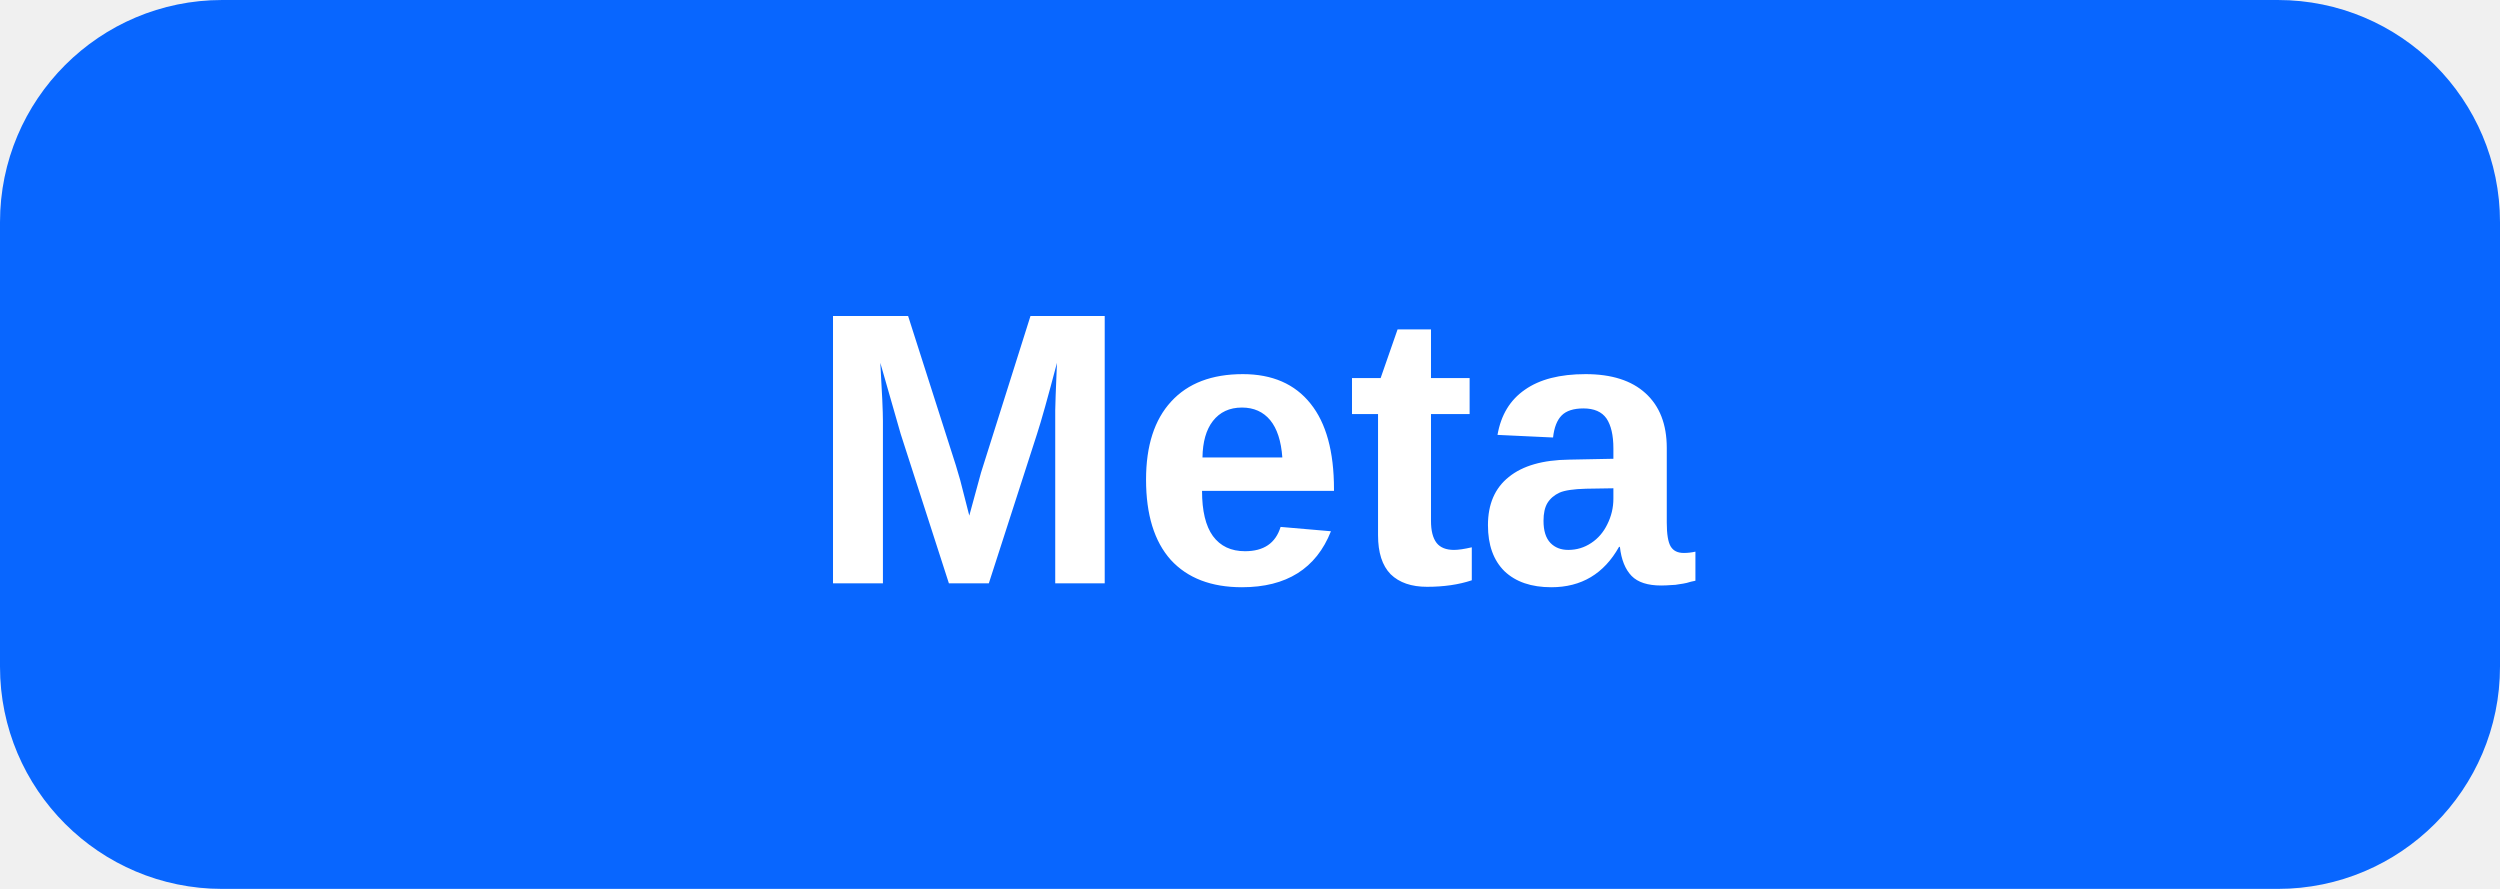
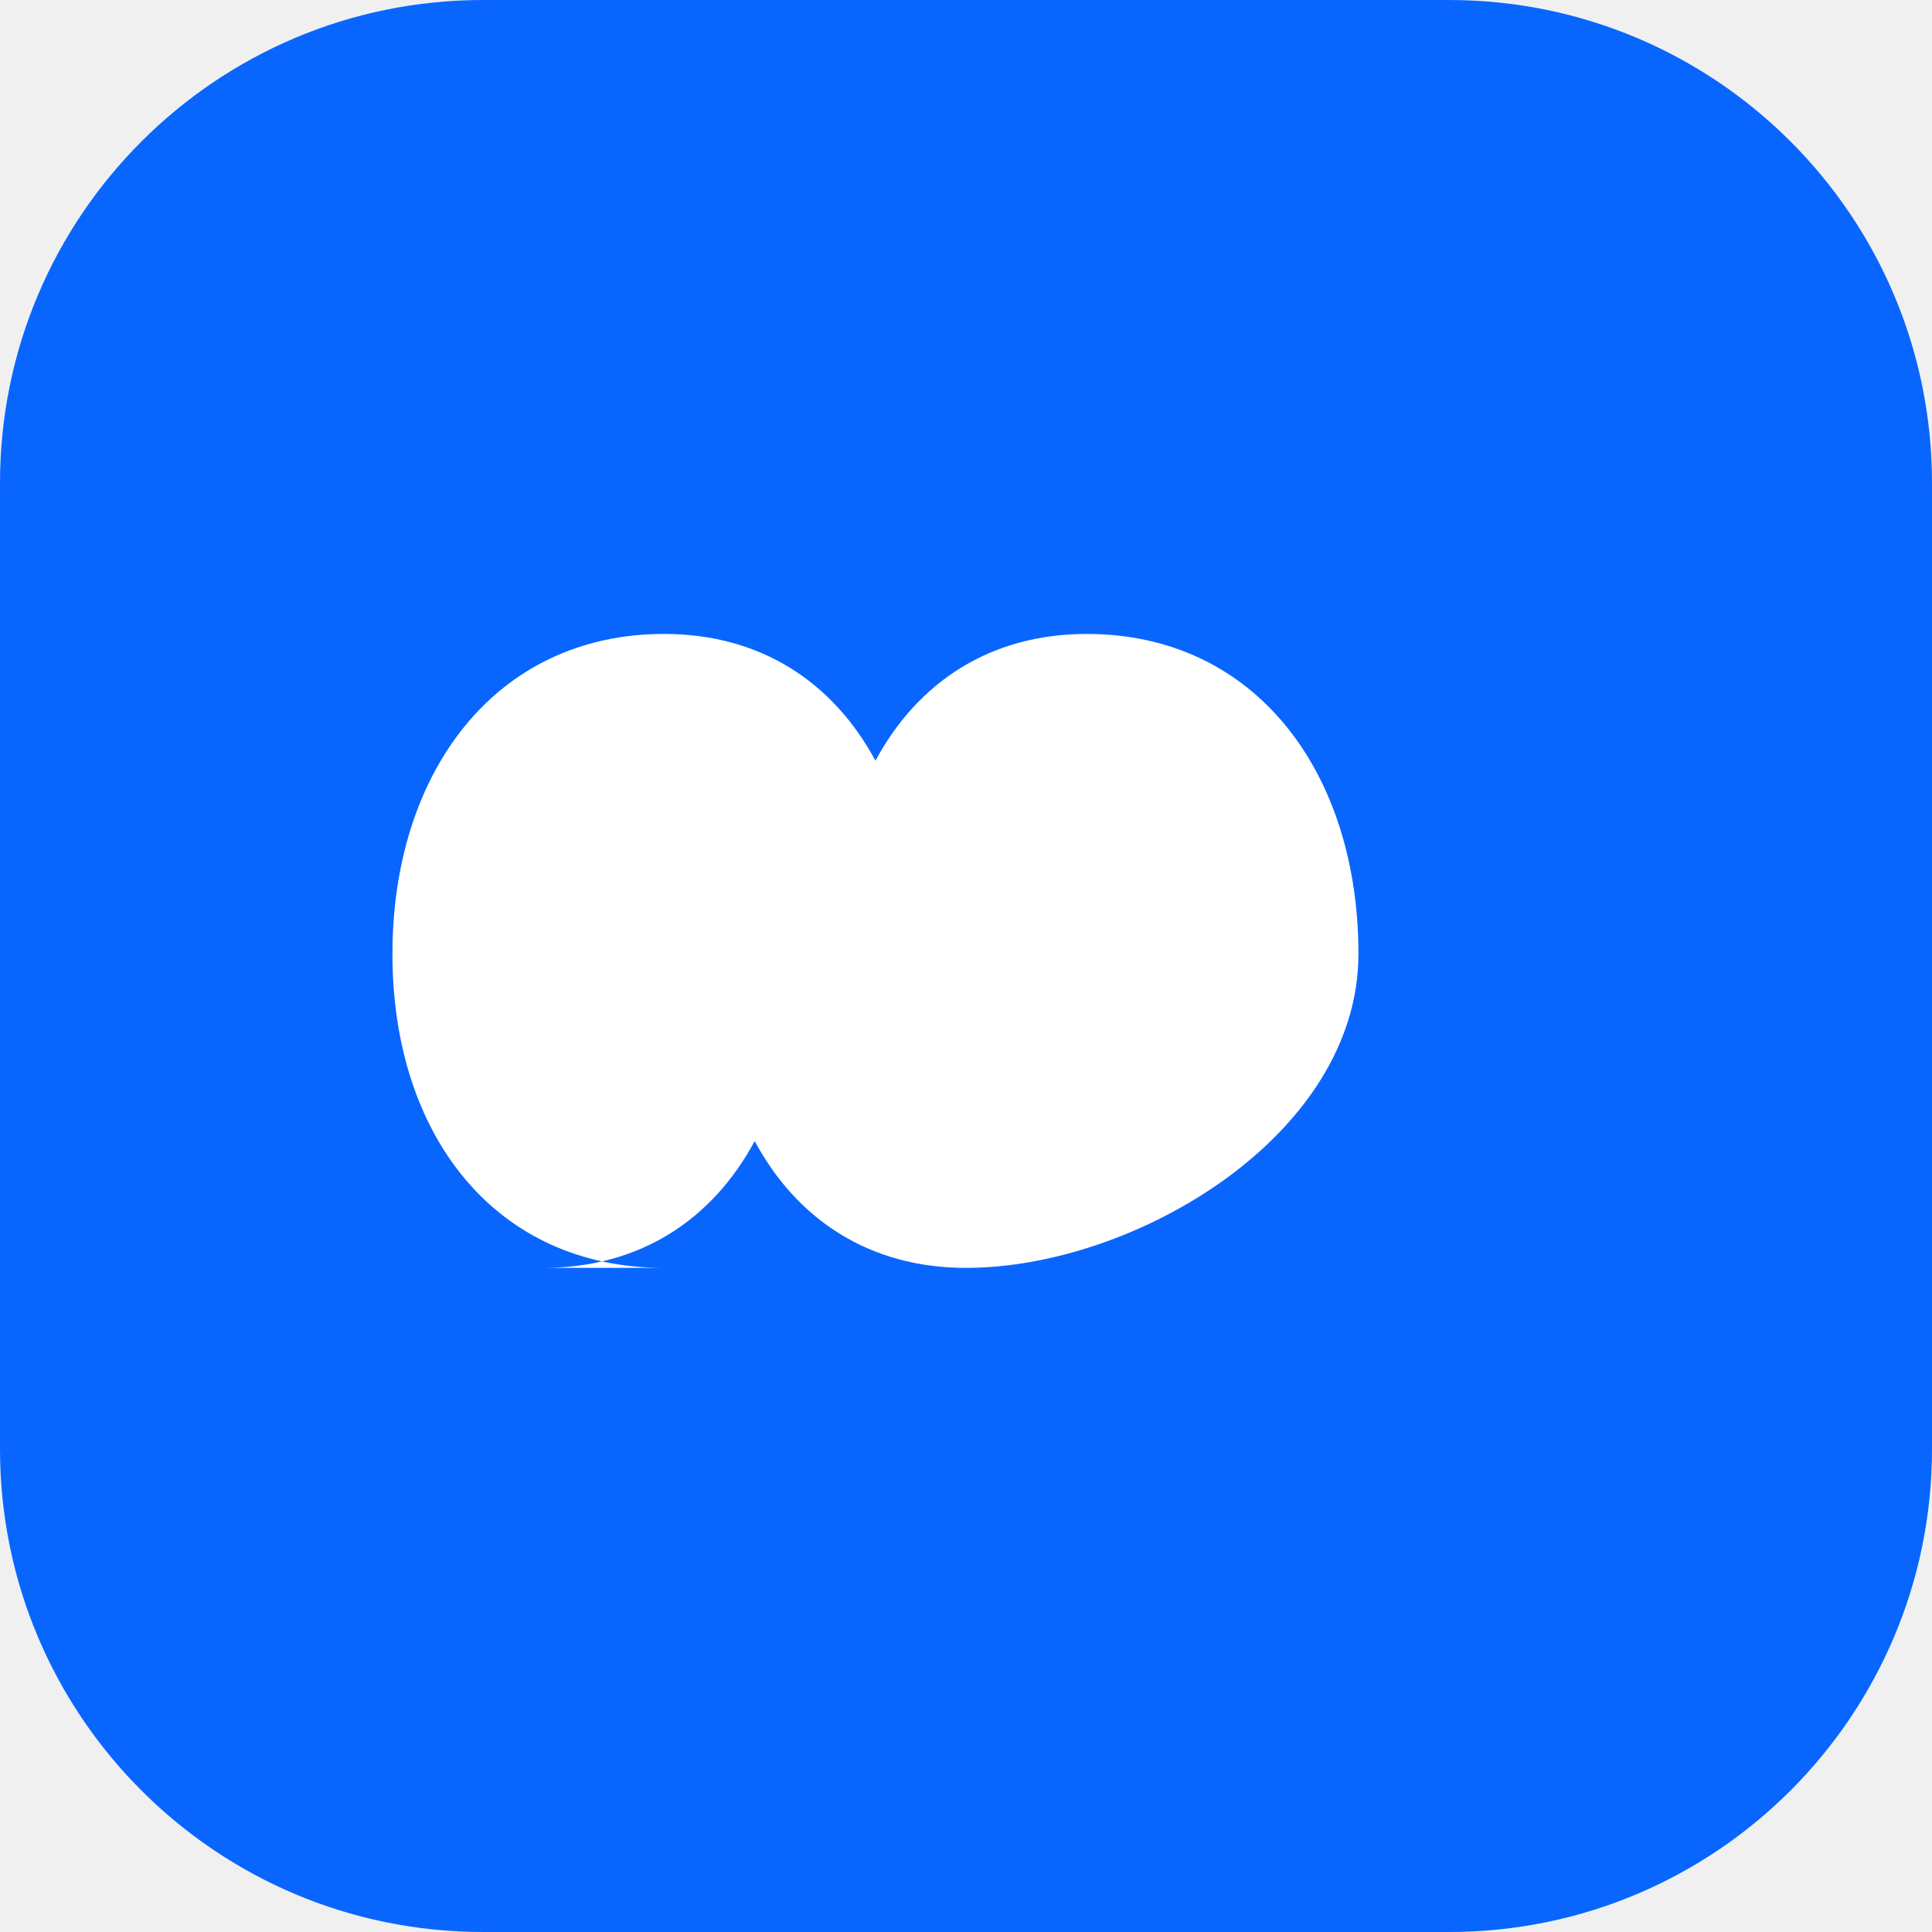
- <svg xmlns="http://www.w3.org/2000/svg" viewBox="0 0 90 32" fill="none">
-   <rect width="90" height="32" rx="8" fill="#0866FF" />
-   <text x="45" y="21" text-anchor="middle" font-family="Arial, sans-serif" font-size="14" font-weight="700" fill="#FFFFFF">Meta</text>
+ <svg xmlns="http://www.w3.org/2000/svg" viewBox="0 0 32 32" fill="none" role="img" aria-label="ميتا">
+   <rect width="32" height="32" rx="8" fill="#0866FF" />
+   <path d="M11 21c-2.8 0-4.5-2.2-4.5-5.2S8.2 10.5 11 10.5c1.6 0 2.8.8 3.5 2.1.7-1.3 1.9-2.1 3.5-2.1 2.8 0 4.5 2.3 4.5 5.3S18.8 21 16 21c-1.6 0-2.8-.8-3.5-2.1-.7 1.3-1.9 2.1-3.5 2.1z" fill="#fff" />
</svg>
